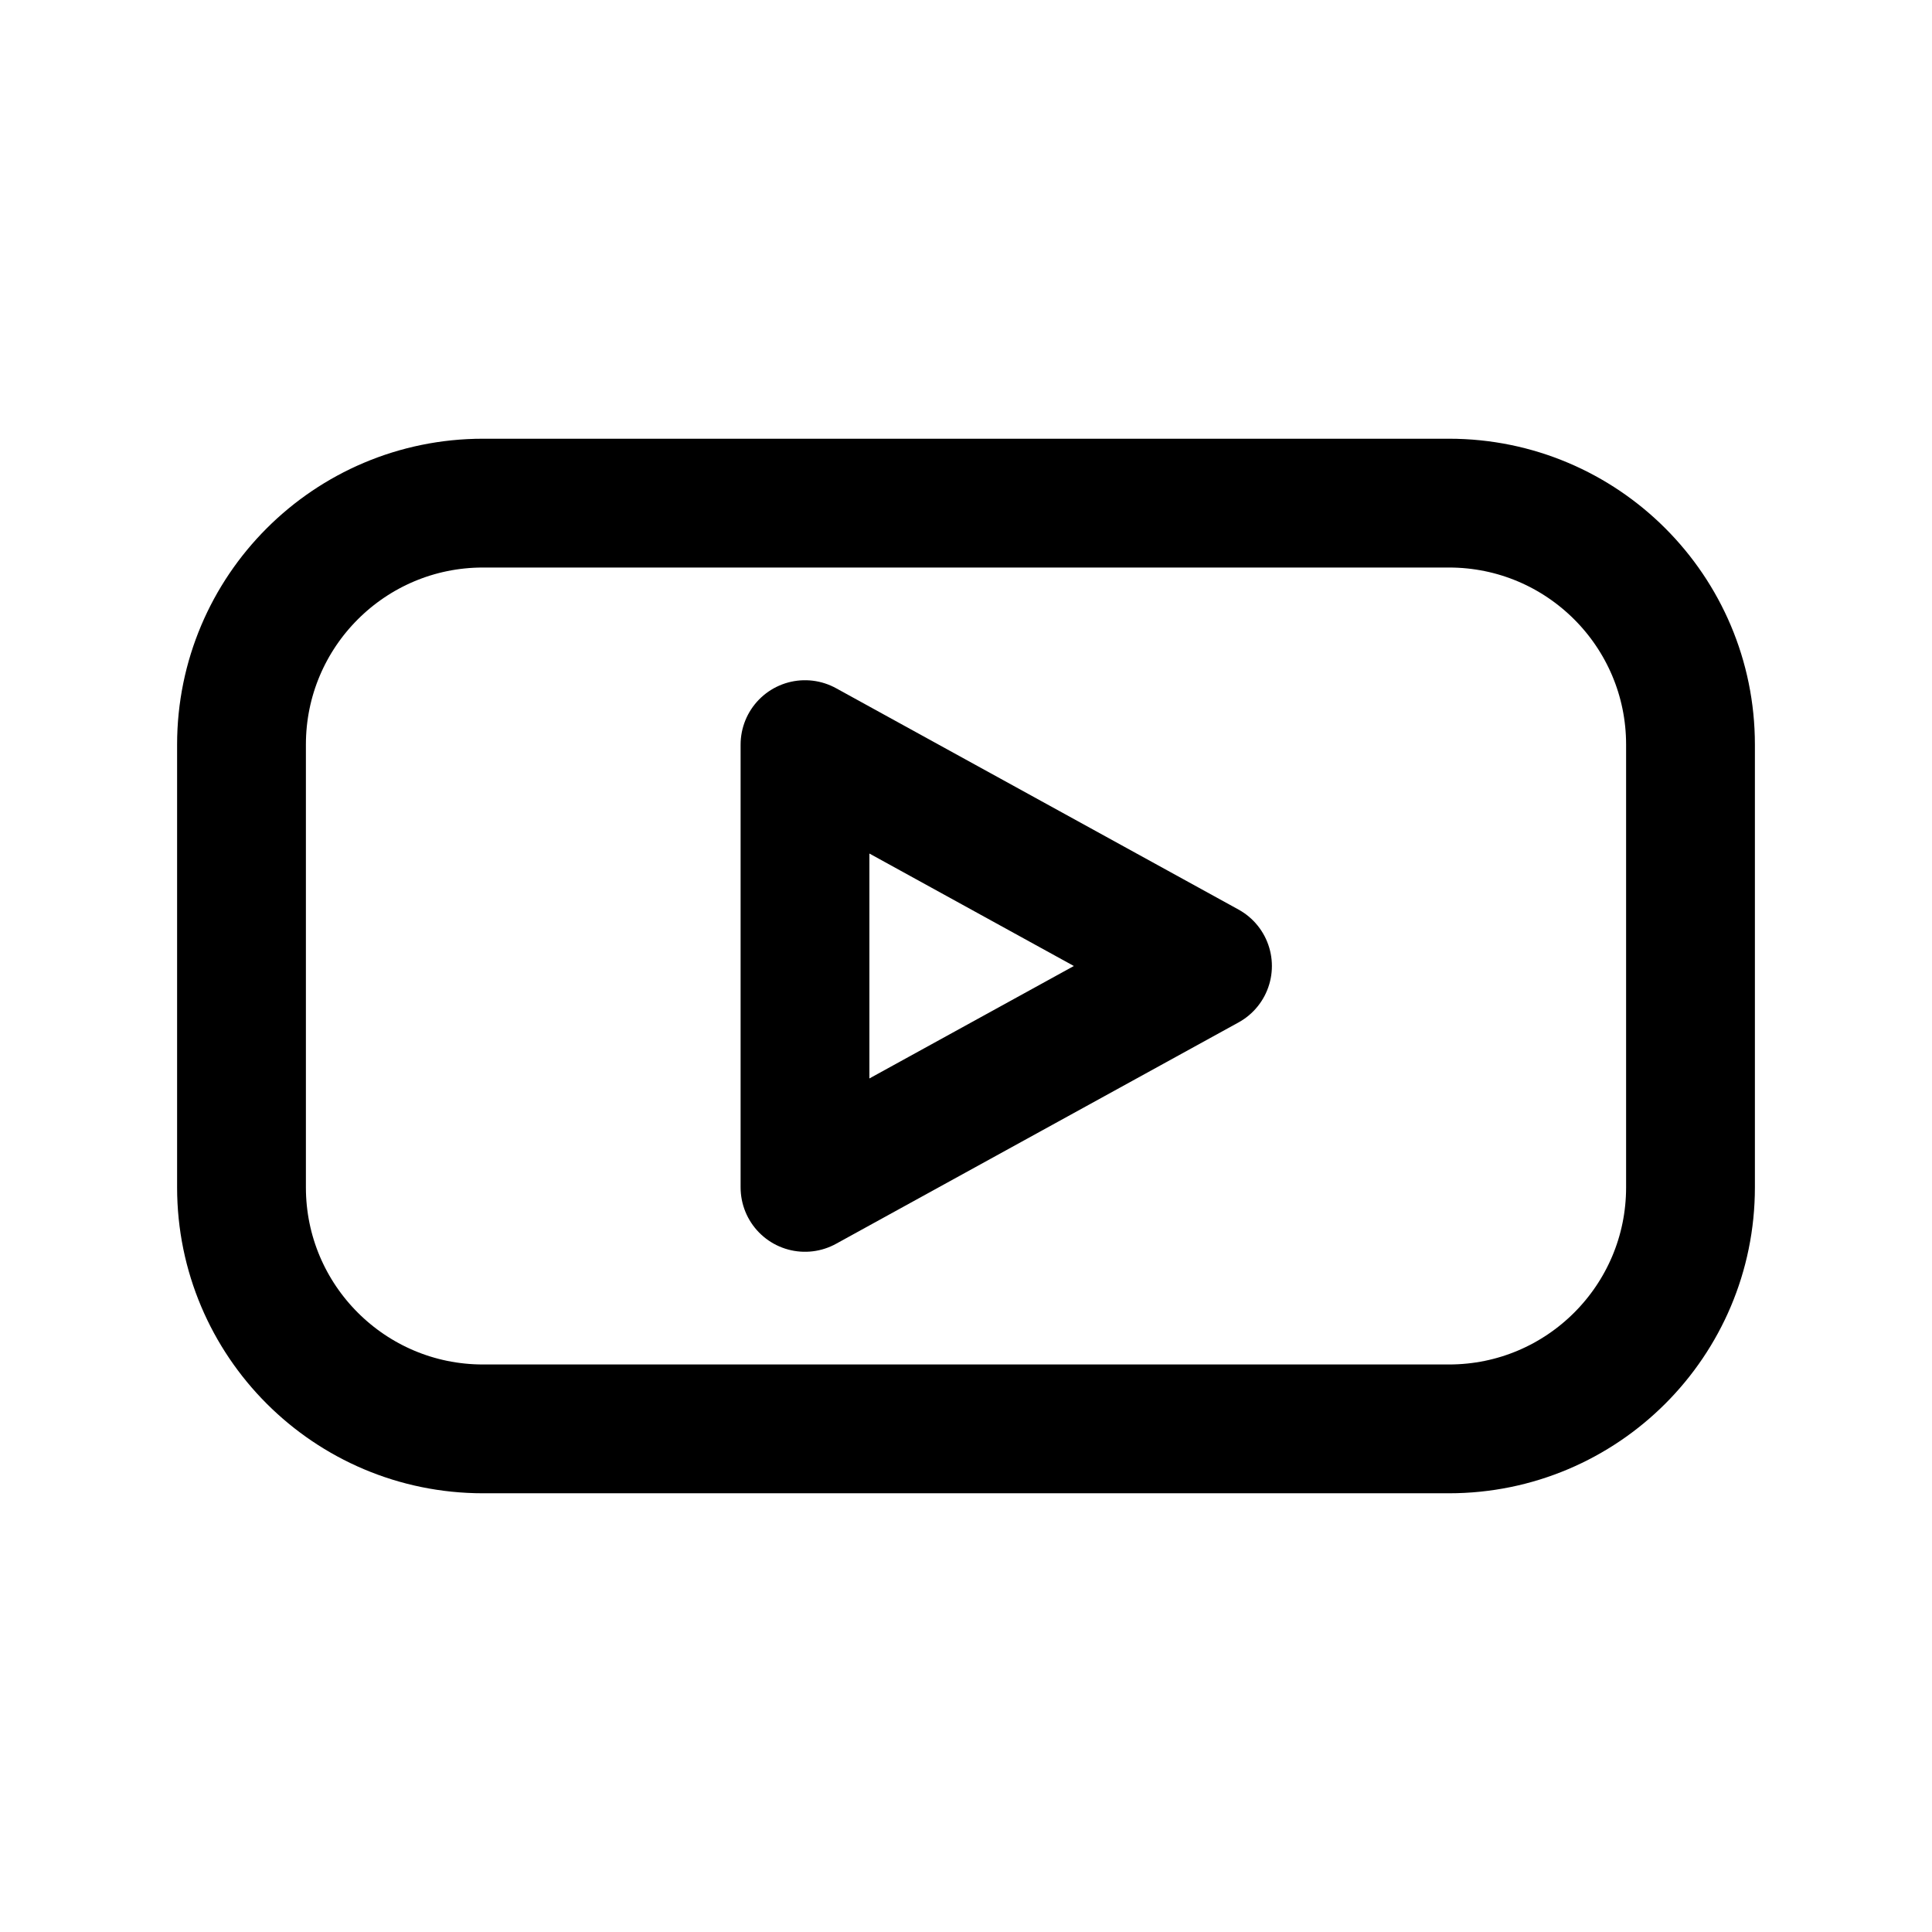
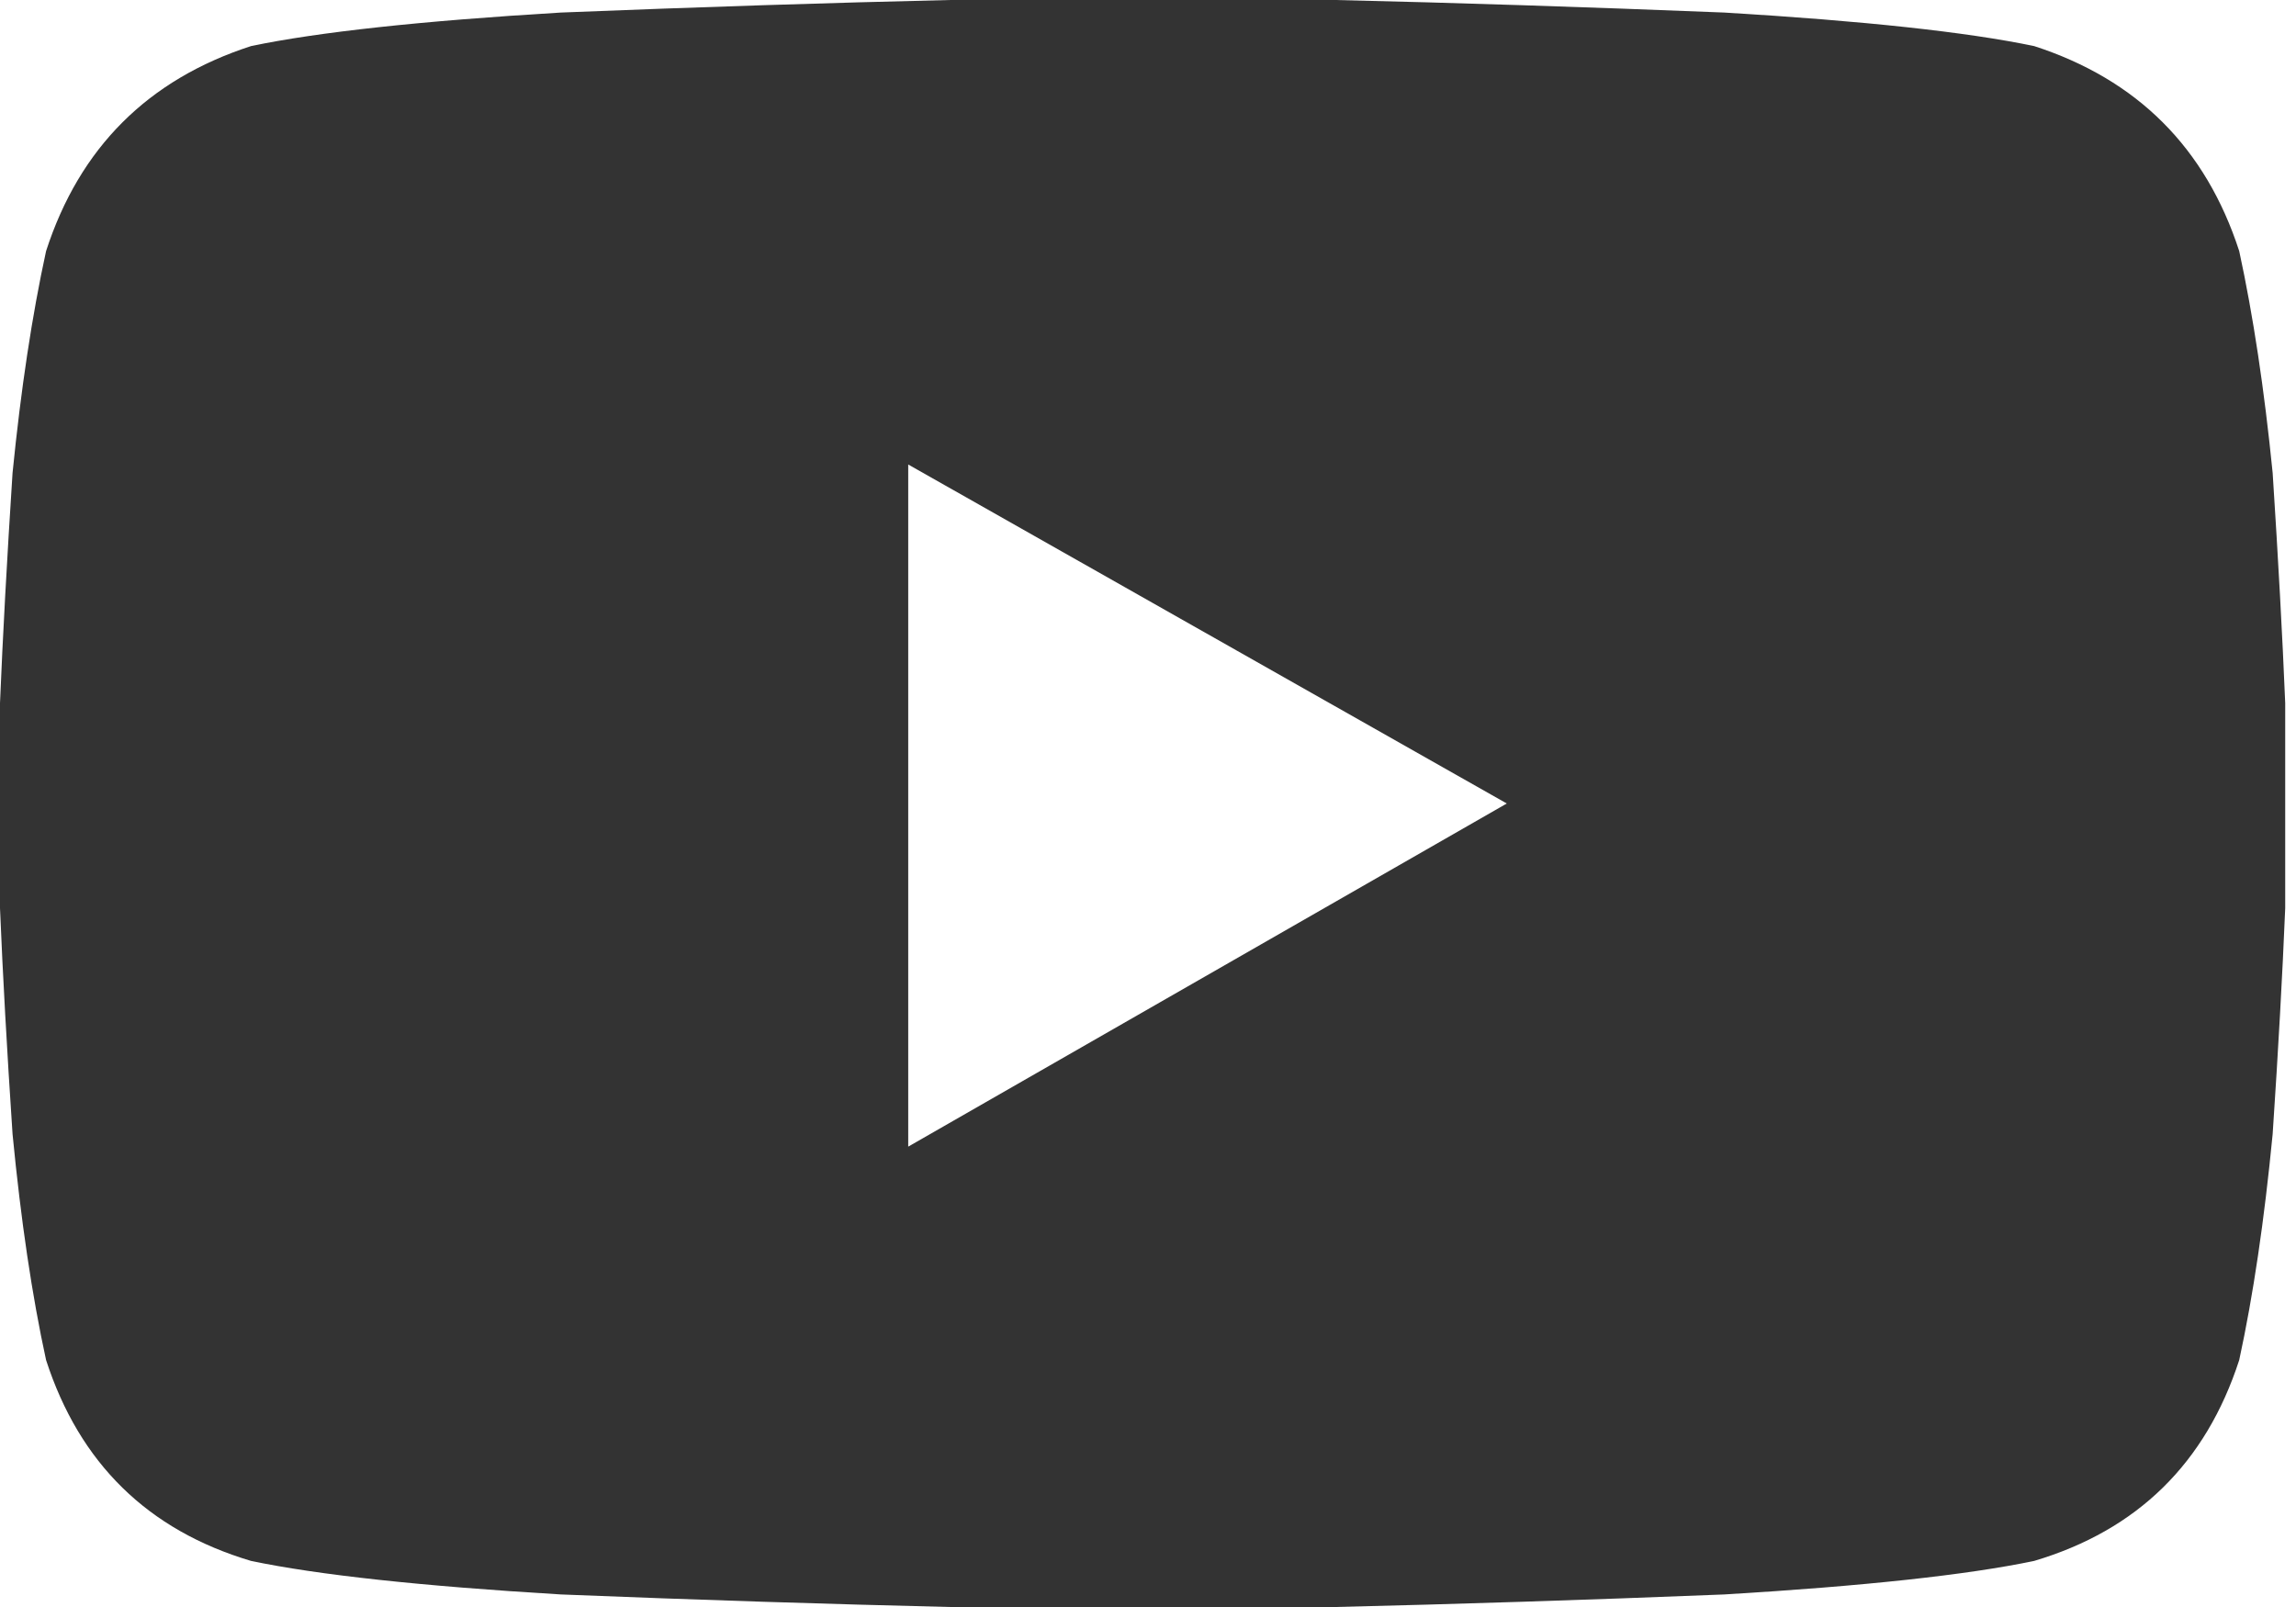
- <svg xmlns="http://www.w3.org/2000/svg" viewBox="0 0 24 24" fill="none" stroke="currentColor" stroke-width="1.6" stroke-linecap="round" stroke-linejoin="round">
-   <rect x="3" y="6.25" width="18" height="11.5" rx="3" />
-   <path d="m10 9.25 5 2.75-5 2.75z" />
+ <svg xmlns="http://www.w3.org/2000/svg" width="30" height="21" viewBox="0 0 30 21" fill="none">
+   <path d="M29.258 3.281C29.44 4.12 29.586 5.086 29.695 6.18C29.768 7.31 29.823 8.312 29.859 9.188C29.859 10.026 29.859 10.463 29.859 10.5C29.859 10.573 29.859 11.029 29.859 11.867C29.823 12.742 29.768 13.727 29.695 14.82C29.586 15.95 29.44 16.935 29.258 17.773C28.82 19.122 27.927 19.997 26.578 20.398C25.703 20.581 24.354 20.727 22.531 20.836C20.708 20.909 19.013 20.963 17.445 21C15.878 21 15.039 21 14.93 21C14.82 21 13.982 21 12.414 21C10.846 20.963 9.151 20.909 7.328 20.836C5.505 20.727 4.156 20.581 3.281 20.398C1.932 19.997 1.039 19.122 0.602 17.773C0.419 16.935 0.273 15.95 0.164 14.82C0.091 13.727 0.036 12.742 0 11.867C0 11.029 0 10.573 0 10.5C0 10.463 0 10.026 0 9.188C0.036 8.312 0.091 7.31 0.164 6.18C0.273 5.086 0.419 4.12 0.602 3.281C1.039 1.932 1.932 1.039 3.281 0.602C4.156 0.419 5.505 0.273 7.328 0.164C9.151 0.091 10.846 0.036 12.414 0C13.982 0 14.82 0 14.93 0C15.039 0 15.878 0 17.445 0C19.013 0.036 20.708 0.091 22.531 0.164C24.354 0.273 25.703 0.419 26.578 0.602C27.927 1.039 28.82 1.932 29.258 3.281ZM11.867 14.984L19.688 10.5L11.867 6.07V14.984Z" fill="#333333" />
</svg>
